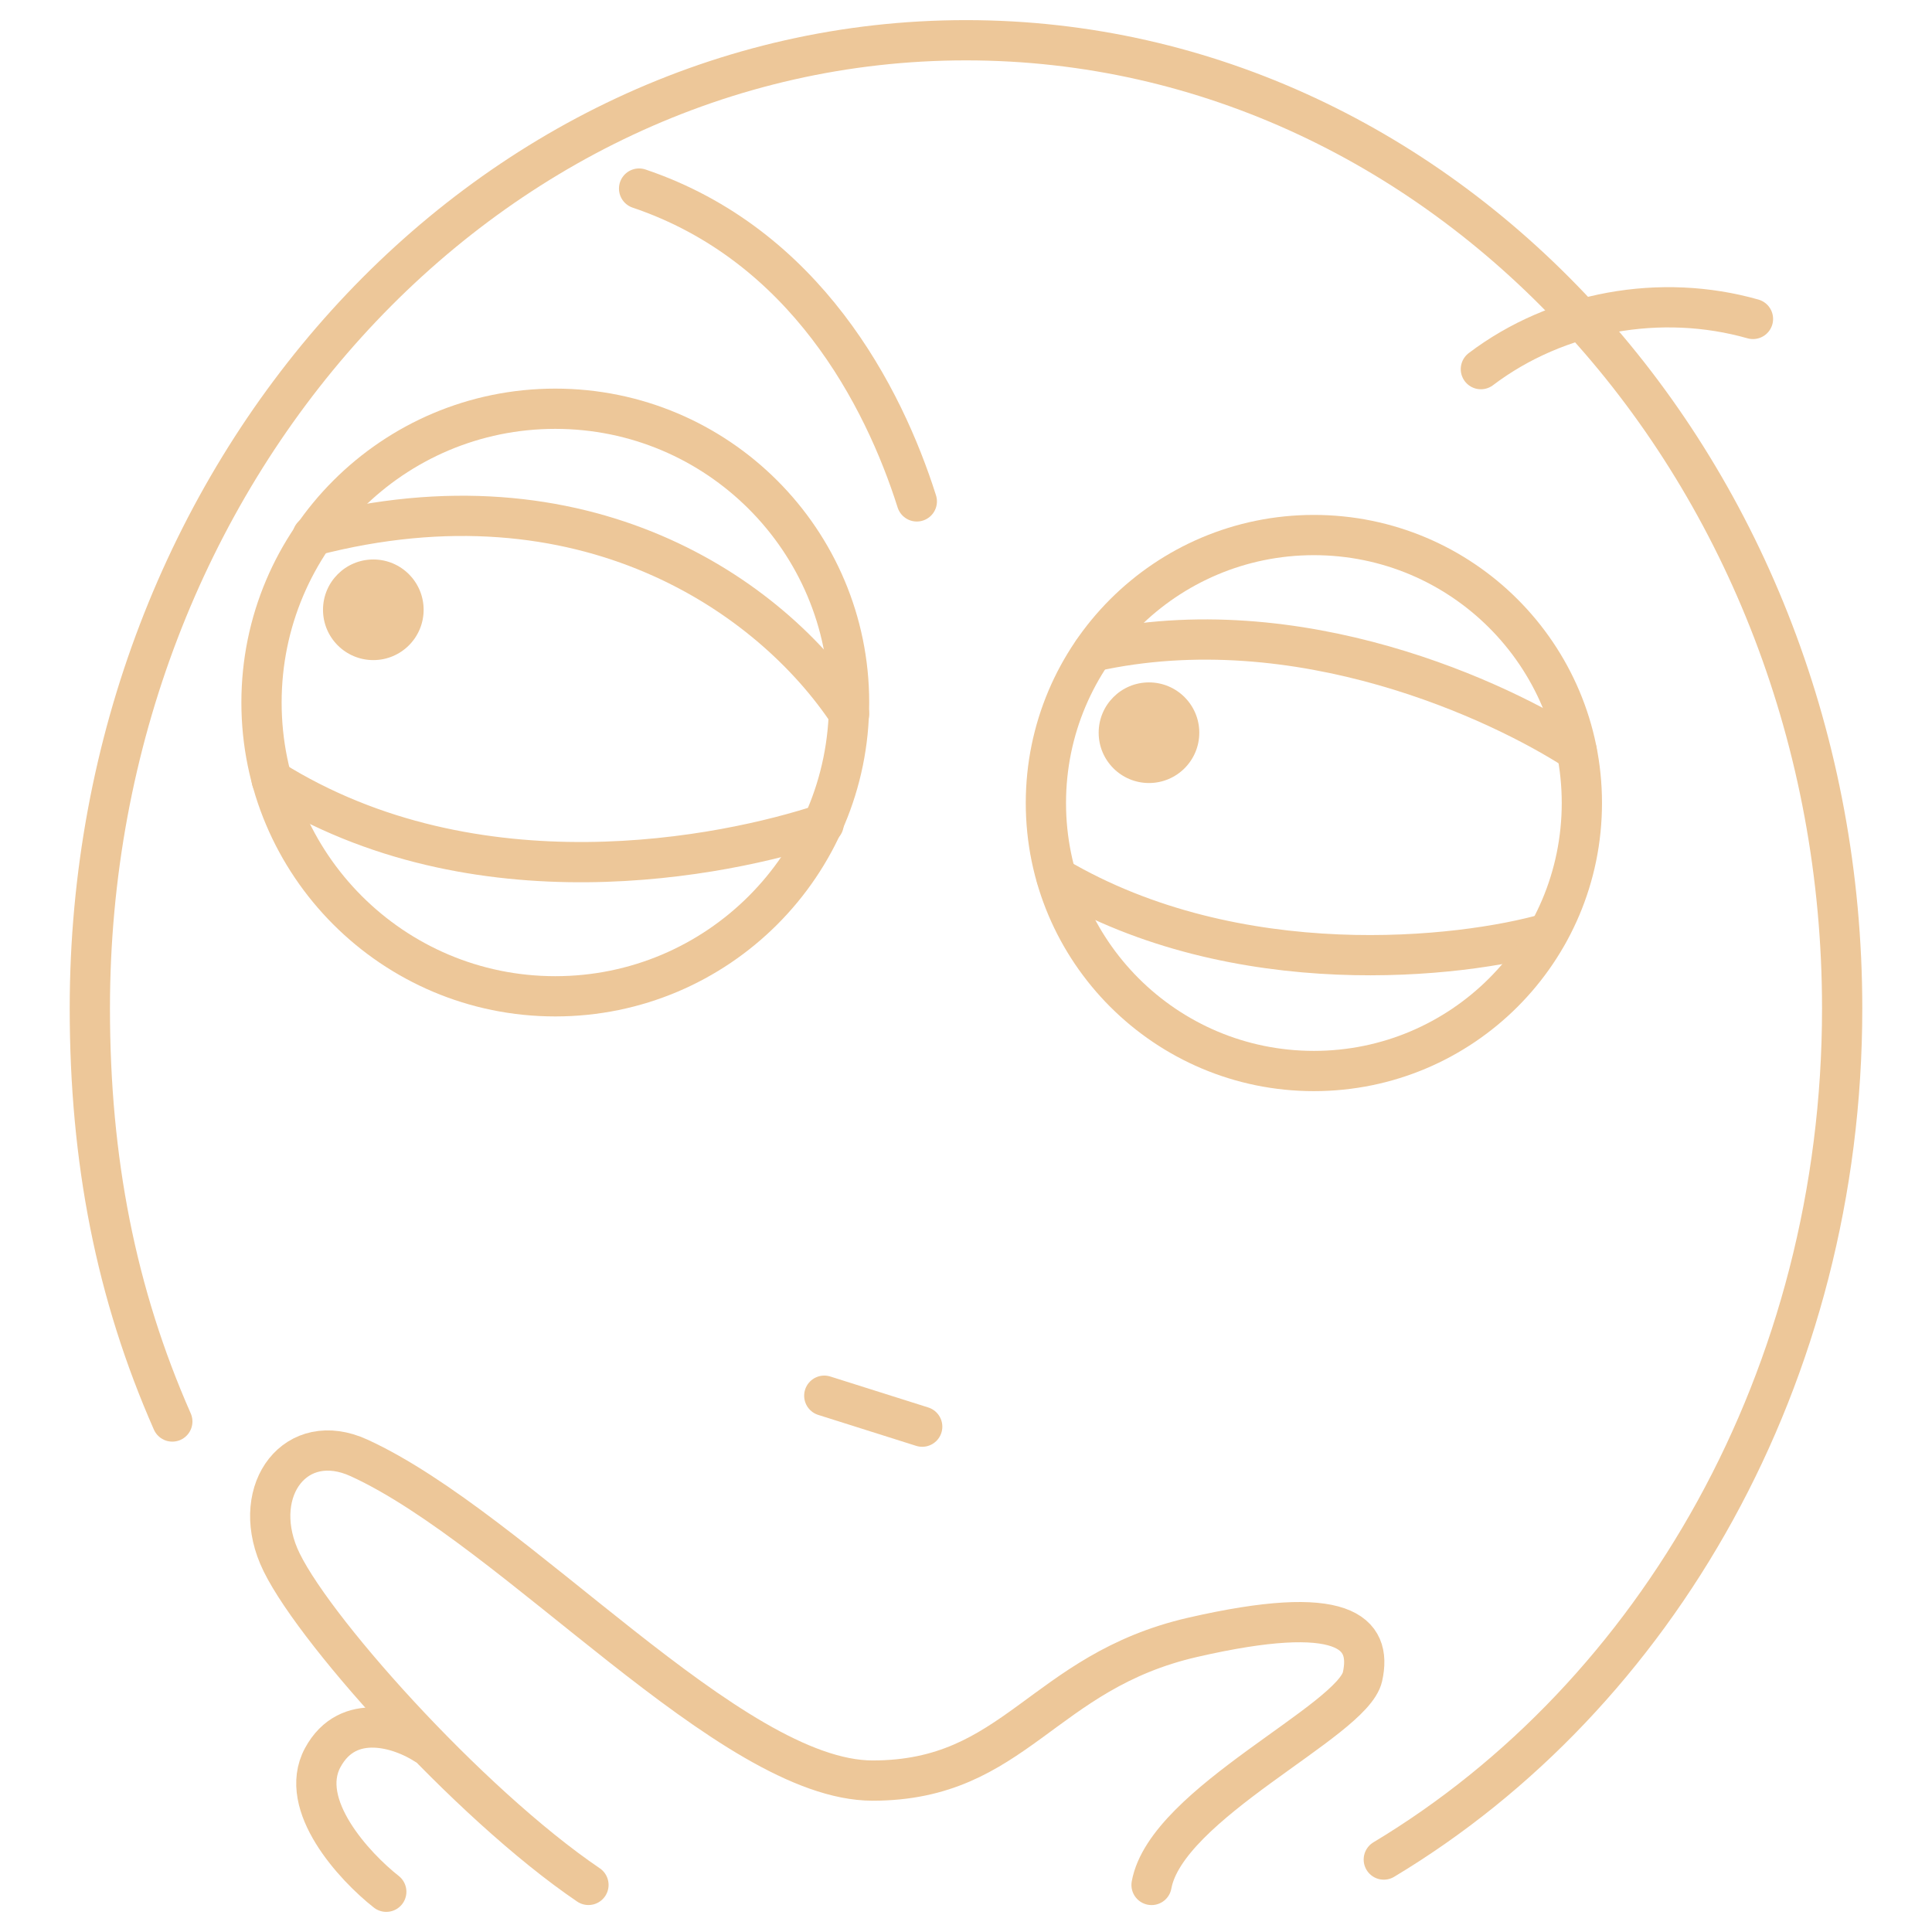
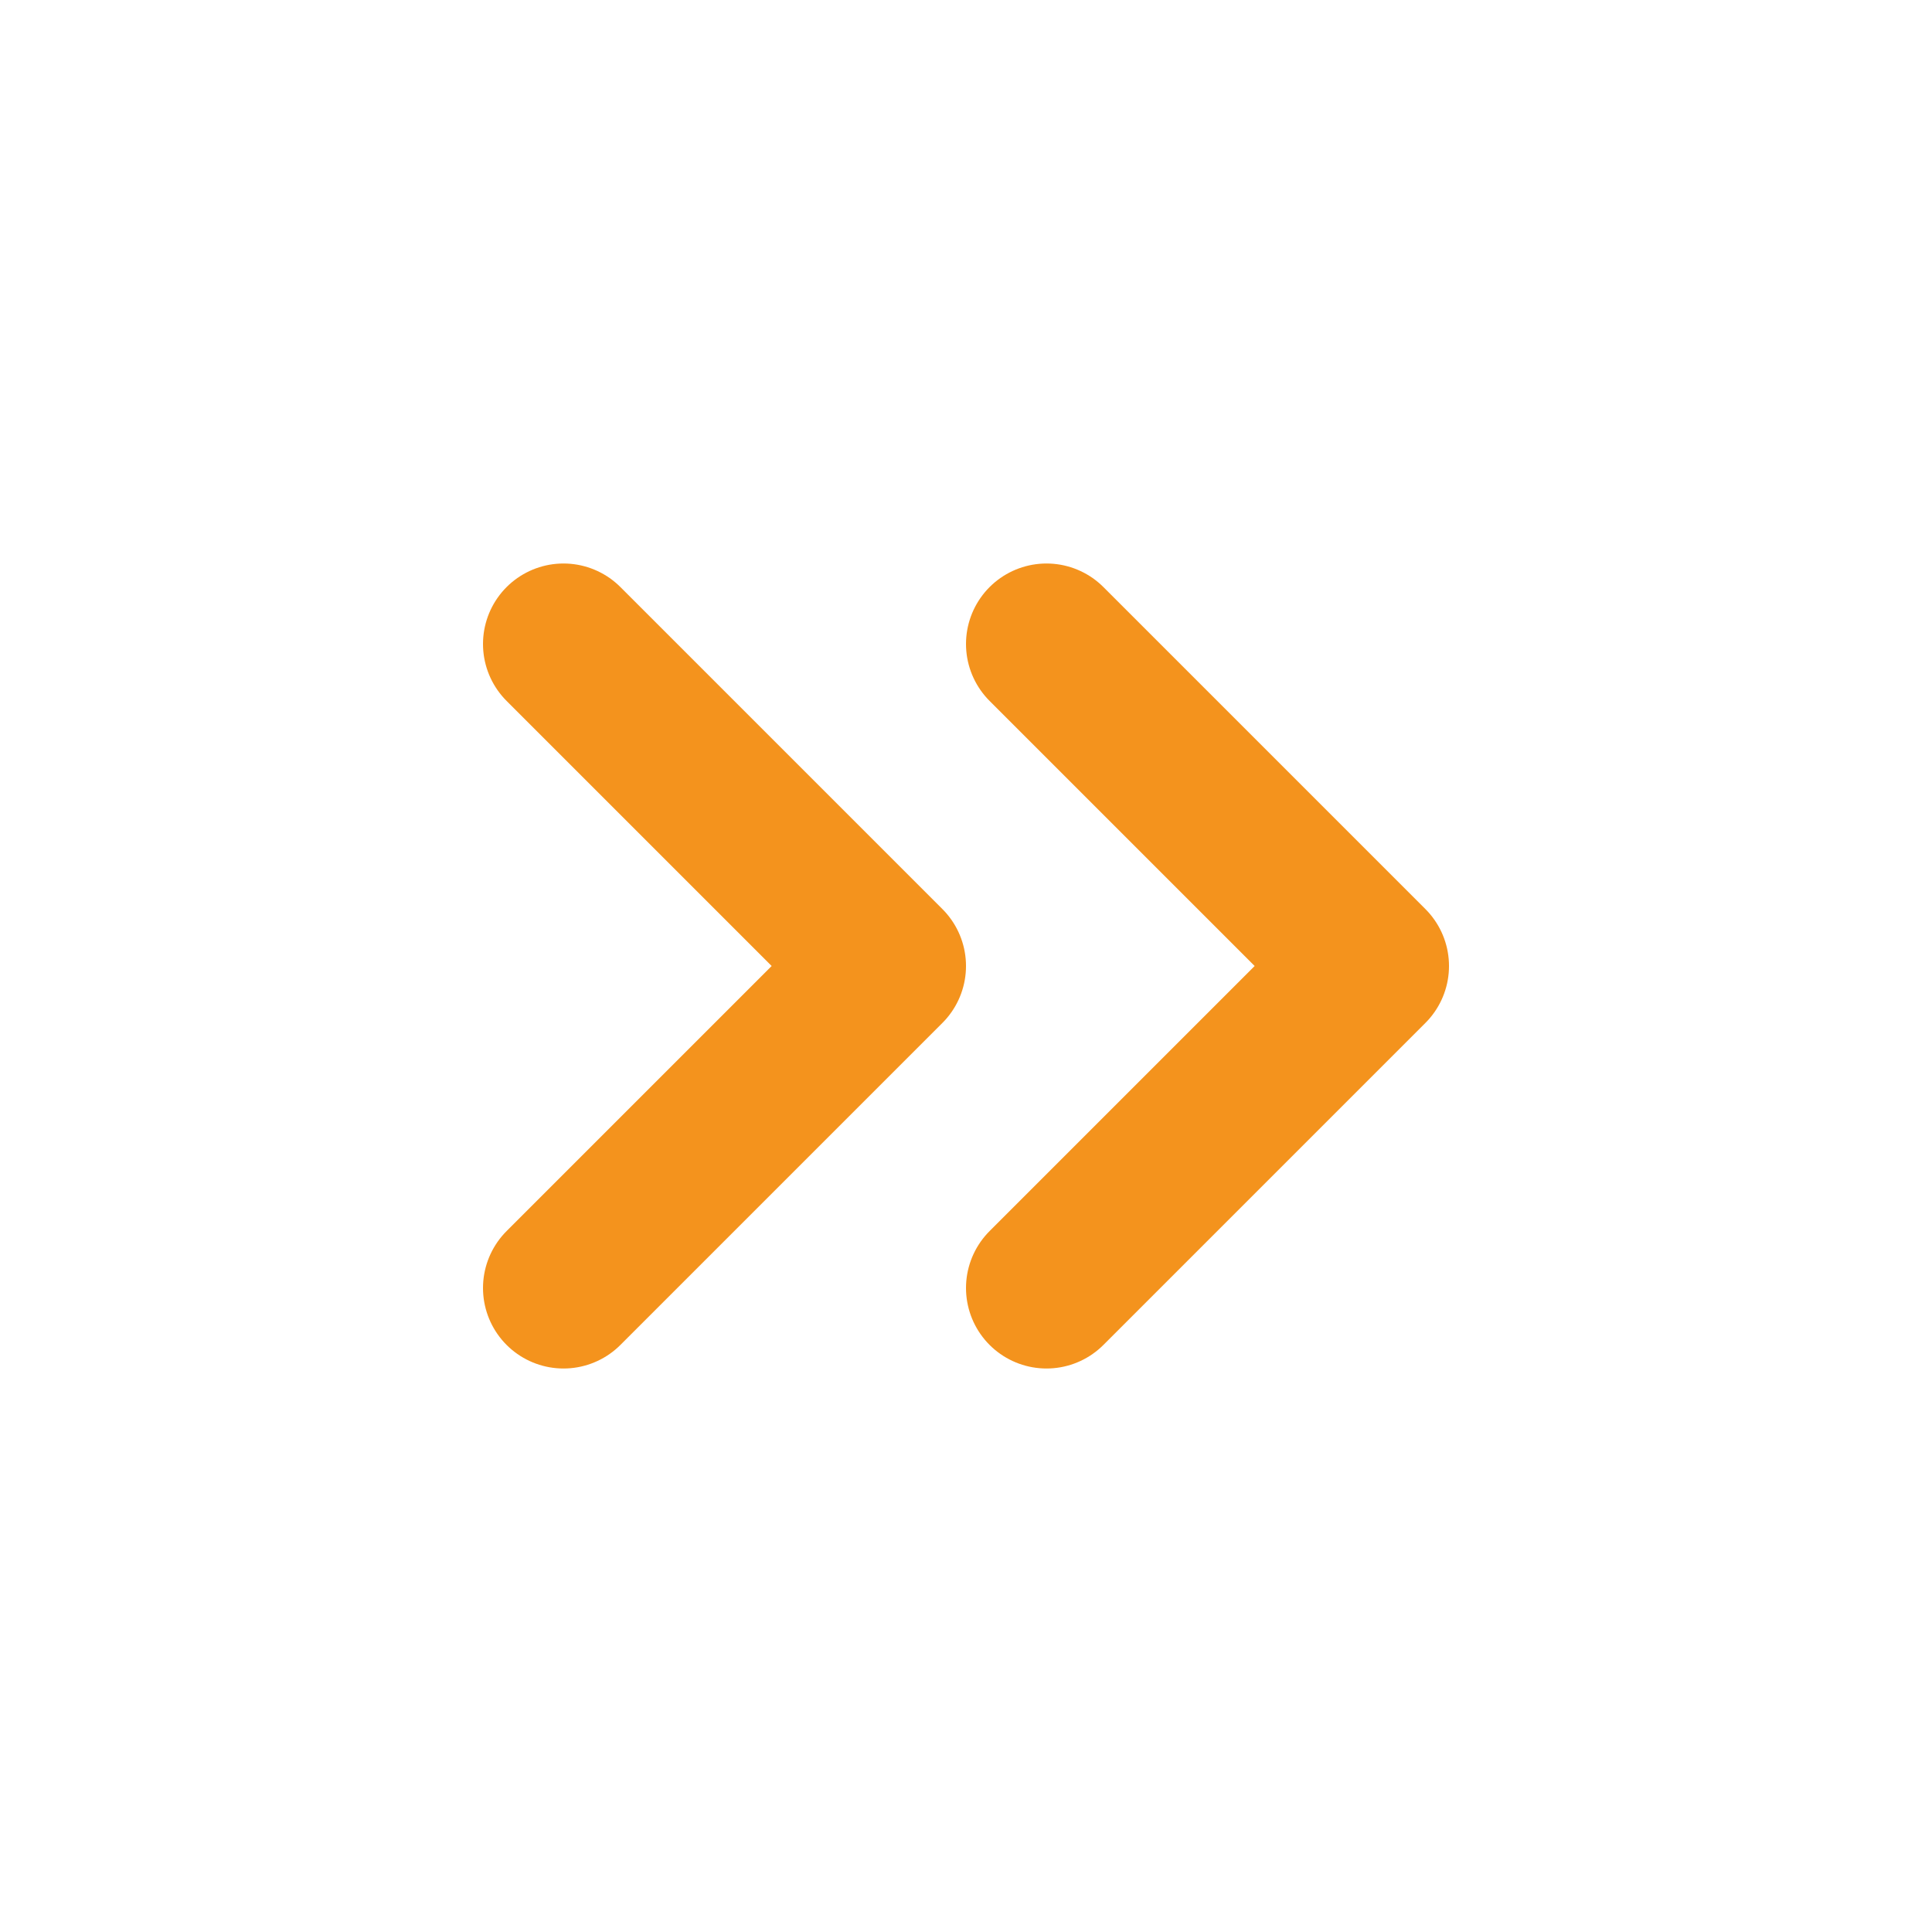
- <svg xmlns="http://www.w3.org/2000/svg" fill="none" viewBox="0 0 48 48" id="Thinking-Face--Streamline-Memes.svg" height="48" width="48">
-   <path stroke="#edc799" stroke-linecap="round" stroke-linejoin="round" d="M34.38 46.2c6.784 -4.073 11.388 -12.016 11.388 -21.147C45.768 11.77 36.022 1 24 1S2.232 11.769 2.232 25.053c0 3.771 0.649 7.087 2.049 10.264" stroke-width="1" />
-   <path stroke="#edc799" stroke-linecap="round" stroke-linejoin="round" d="M27.156 16.187c5.118 -1.136 10.146 1.254 12.016 2.47" stroke-width="1" />
-   <path stroke="#edc799" stroke-linecap="round" stroke-linejoin="round" d="M7.766 13.313c6.737 -1.755 11.382 1.477 13.329 4.422" stroke-width="1" />
-   <path stroke="#edc799" stroke-linecap="round" stroke-linejoin="round" d="M26.25 21.797c4.494 2.646 10.063 2.004 12.203 1.39" stroke-width="1" />
-   <path stroke="#edc799" stroke-linecap="round" stroke-linejoin="round" d="M6.75 19.375c5.071 3.175 11.252 1.91 13.713 1.097" stroke-width="1" />
-   <path stroke="#edc799" stroke-linecap="round" stroke-linejoin="round" d="M25.985 19.951a6.658 6.658 0 1 0 13.316 0 6.658 6.658 0 1 0 -13.316 0" stroke-width="1" />
-   <path stroke="#edc799" stroke-linecap="round" stroke-linejoin="round" d="M6.497 17.454a7.299 7.299 0 1 0 14.598 0 7.299 7.299 0 1 0 -14.598 0" stroke-width="1" />
-   <path stroke="#edc799" stroke-linecap="round" stroke-linejoin="round" d="M36.792 9.171c1.906 -1.443 4.477 -1.896 6.76 -1.247" stroke-width="1" />
-   <path stroke="#edc799" stroke-linecap="round" stroke-linejoin="round" d="M15.878 4.685c4.13 1.395 6.072 5.16 6.9 7.772" stroke-width="1" />
-   <path stroke="#edc799" stroke-linecap="round" stroke-linejoin="round" d="m20.479 34.676 2.433 0.769" stroke-width="1" />
-   <path stroke="#edc799" stroke-linecap="round" stroke-linejoin="round" d="M14.62 46.83c-2.99 -2.028 -6.998 -6.514 -7.696 -8.174 -0.698 -1.66 0.436 -3.149 1.996 -2.435 3.895 1.783 9.233 8.017 12.761 8.017 3.549 0 4.201 -2.698 7.95 -3.559 3.75 -0.86 4.466 -0.129 4.22 0.978 -0.246 1.106 -4.872 3.145 -5.241 5.174" stroke-width="1" />
-   <path stroke="#edc799" stroke-linecap="round" stroke-linejoin="round" d="M10.557 43.332c-0.583 -0.376 -1.908 -0.835 -2.54 0.338 -0.632 1.174 0.79 2.71 1.58 3.33" stroke-width="1" />
-   <path fill="#edc799" fill-rule="evenodd" d="M9.275 13.9a1.25 1.25 0 1 0 0 2.5 1.25 1.25 0 0 0 0 -2.5Z" clip-rule="evenodd" stroke-width="1" />
-   <path fill="#edc799" fill-rule="evenodd" d="M28.546 16.954a1.25 1.25 0 1 0 0 2.5 1.25 1.25 0 0 0 0 -2.5Z" clip-rule="evenodd" stroke-width="1" />
+ <svg xmlns="http://www.w3.org/2000/svg" class="w-6 h-6 text-gray-800 dark:text-white" aria-hidden="true" width="24" height="24" fill="none" viewBox="0 0 24 24">
+   <path stroke="#f4931d" stroke-linecap="round" stroke-linejoin="round" stroke-width="2" d="m7 16 4-4-4-4m6 8 4-4-4-4" />
</svg>
